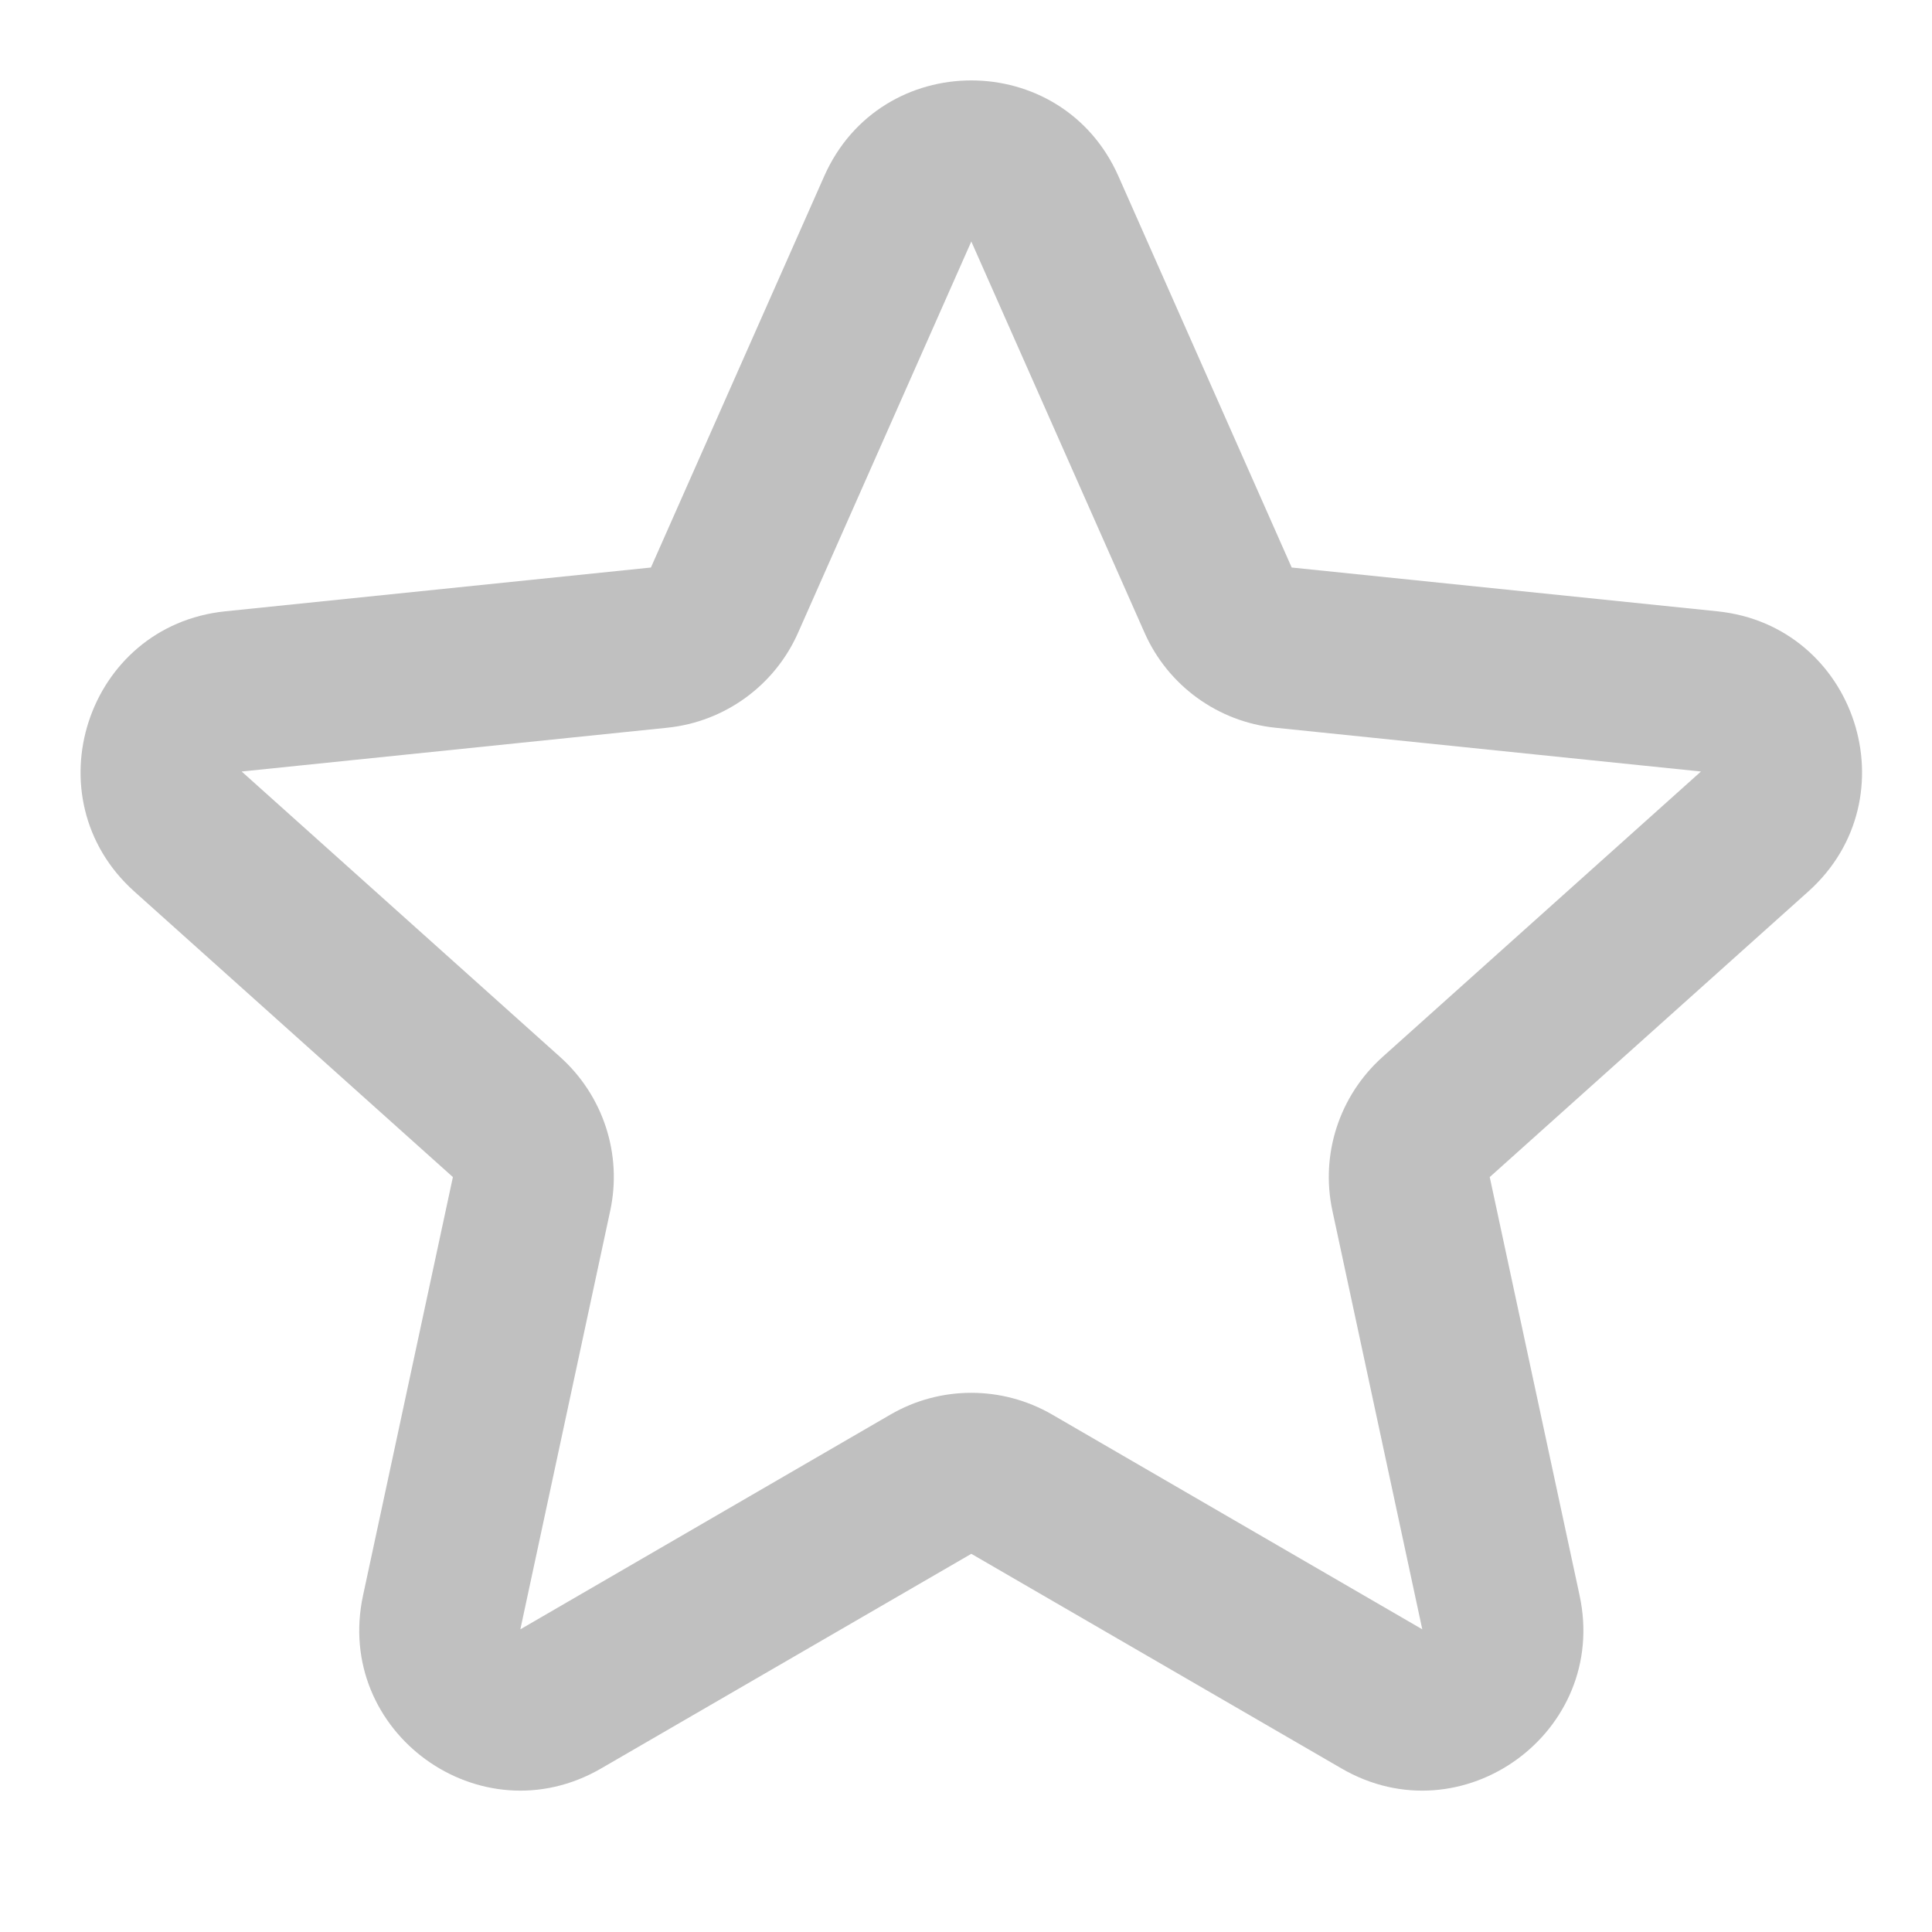
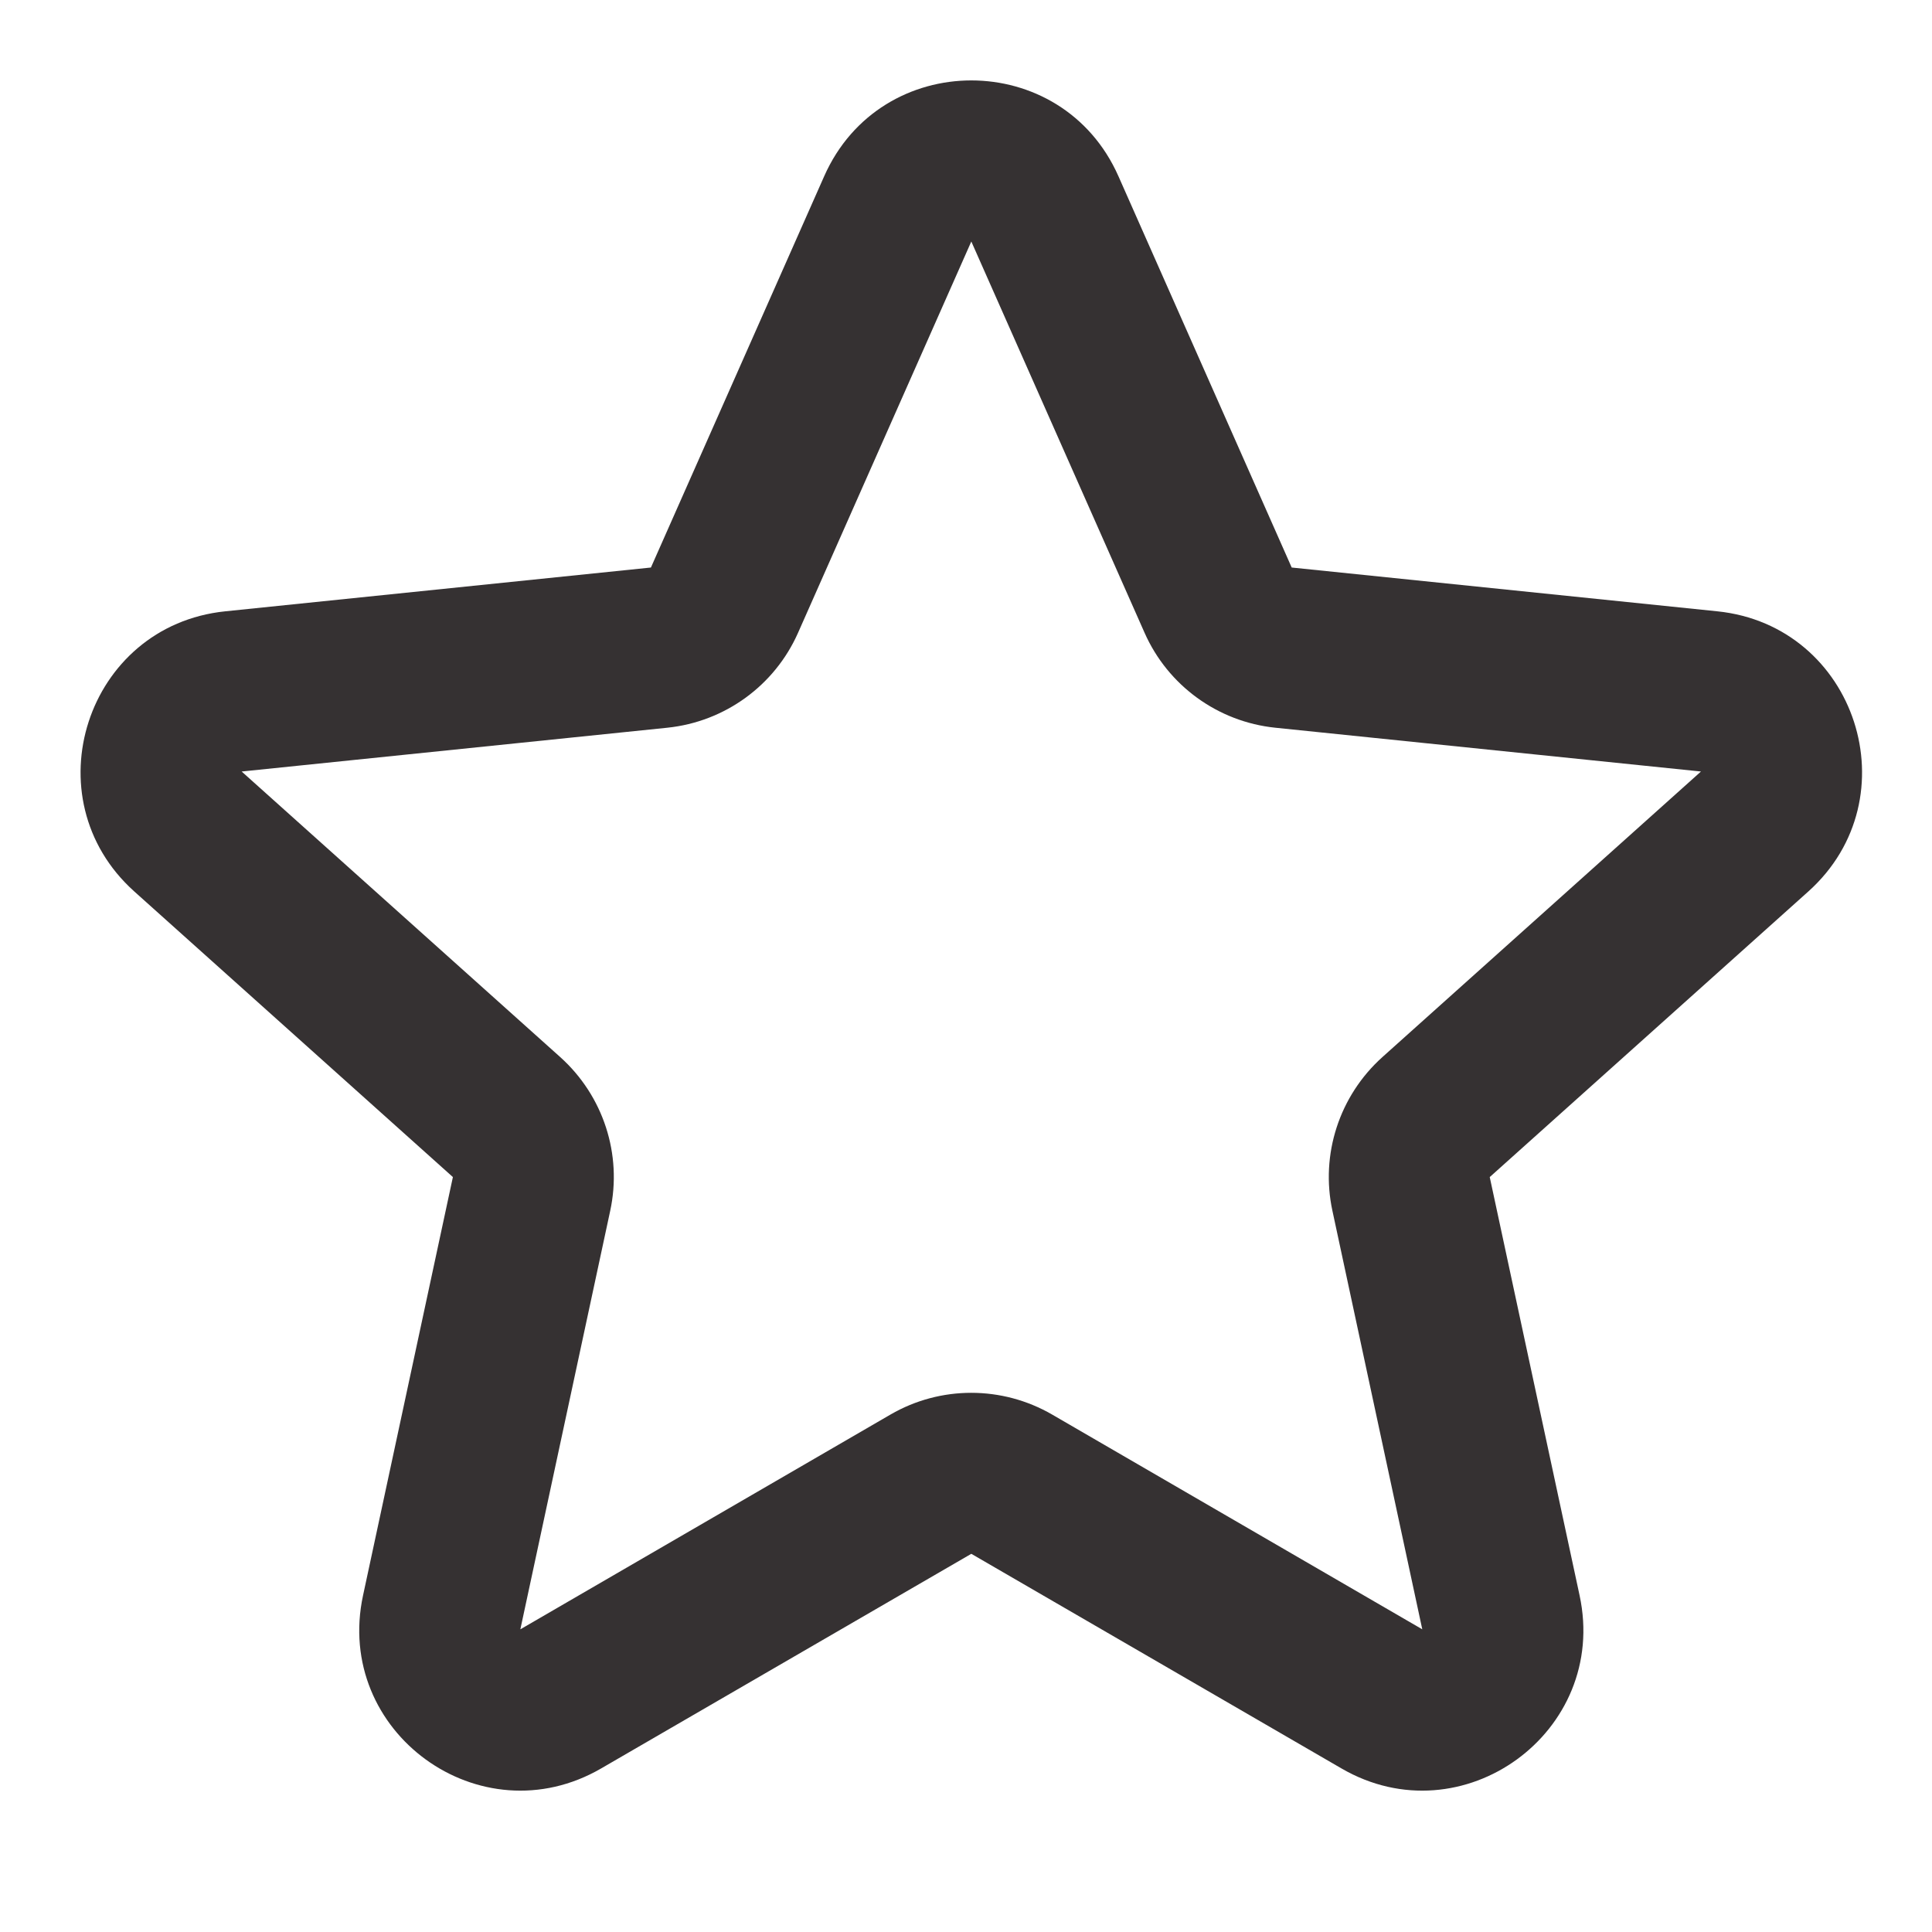
<svg xmlns="http://www.w3.org/2000/svg" width="12" height="12" viewBox="0 0 12 12" fill="none">
-   <path fill-rule="evenodd" clip-rule="evenodd" d="M5.119 1.095C5.47 0.301 6.596 0.301 6.947 1.095L8.023 3.525L10.667 3.797C11.53 3.886 11.878 4.957 11.232 5.537L9.253 7.311L9.811 9.909C9.994 10.758 9.082 11.42 8.332 10.984L6.033 9.651L3.734 10.984C2.983 11.42 2.072 10.758 2.255 9.909L2.813 7.311L0.834 5.537C0.188 4.957 0.536 3.886 1.399 3.797L4.043 3.525L5.119 1.095ZM6.033 1.5L4.957 3.93C4.812 4.258 4.502 4.483 4.145 4.52L1.501 4.792L3.48 6.566C3.747 6.806 3.866 7.17 3.79 7.521L3.232 10.12L5.531 8.786C5.841 8.606 6.224 8.606 6.535 8.786L8.834 10.12L8.276 7.521C8.2 7.17 8.319 6.806 8.586 6.566L10.565 4.792L7.921 4.52C7.564 4.483 7.254 4.258 7.109 3.93L6.033 1.5Z" fill="#C0C0C0" />
+   <path fill-rule="evenodd" clip-rule="evenodd" d="M5.119 1.095C5.47 0.301 6.596 0.301 6.947 1.095L8.023 3.525L10.667 3.797C11.53 3.886 11.878 4.957 11.232 5.537L9.253 7.311L9.811 9.909C9.994 10.758 9.082 11.42 8.332 10.984L6.033 9.651L3.734 10.984C2.983 11.42 2.072 10.758 2.255 9.909L2.813 7.311L0.834 5.537C0.188 4.957 0.536 3.886 1.399 3.797L4.043 3.525L5.119 1.095ZM6.033 1.5L4.957 3.93C4.812 4.258 4.502 4.483 4.145 4.52L1.501 4.792L3.48 6.566C3.747 6.806 3.866 7.17 3.79 7.521L3.232 10.12L5.531 8.786C5.841 8.606 6.224 8.606 6.535 8.786L8.834 10.12L8.276 7.521C8.2 7.17 8.319 6.806 8.586 6.566L10.565 4.792L7.921 4.52C7.564 4.483 7.254 4.258 7.109 3.93L6.033 1.5Z" fill="#353132" />
</svg>
